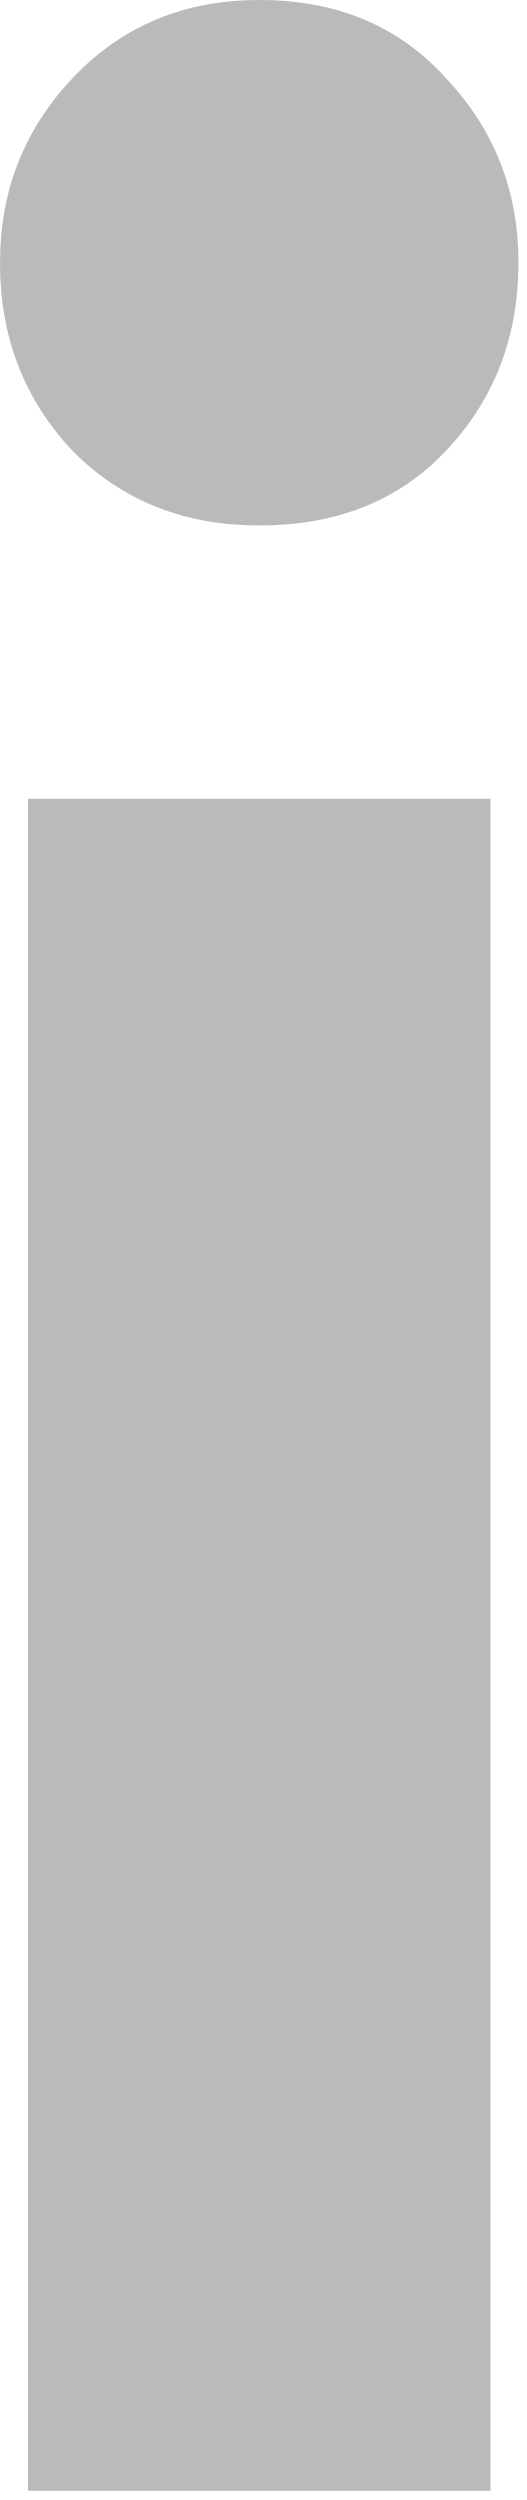
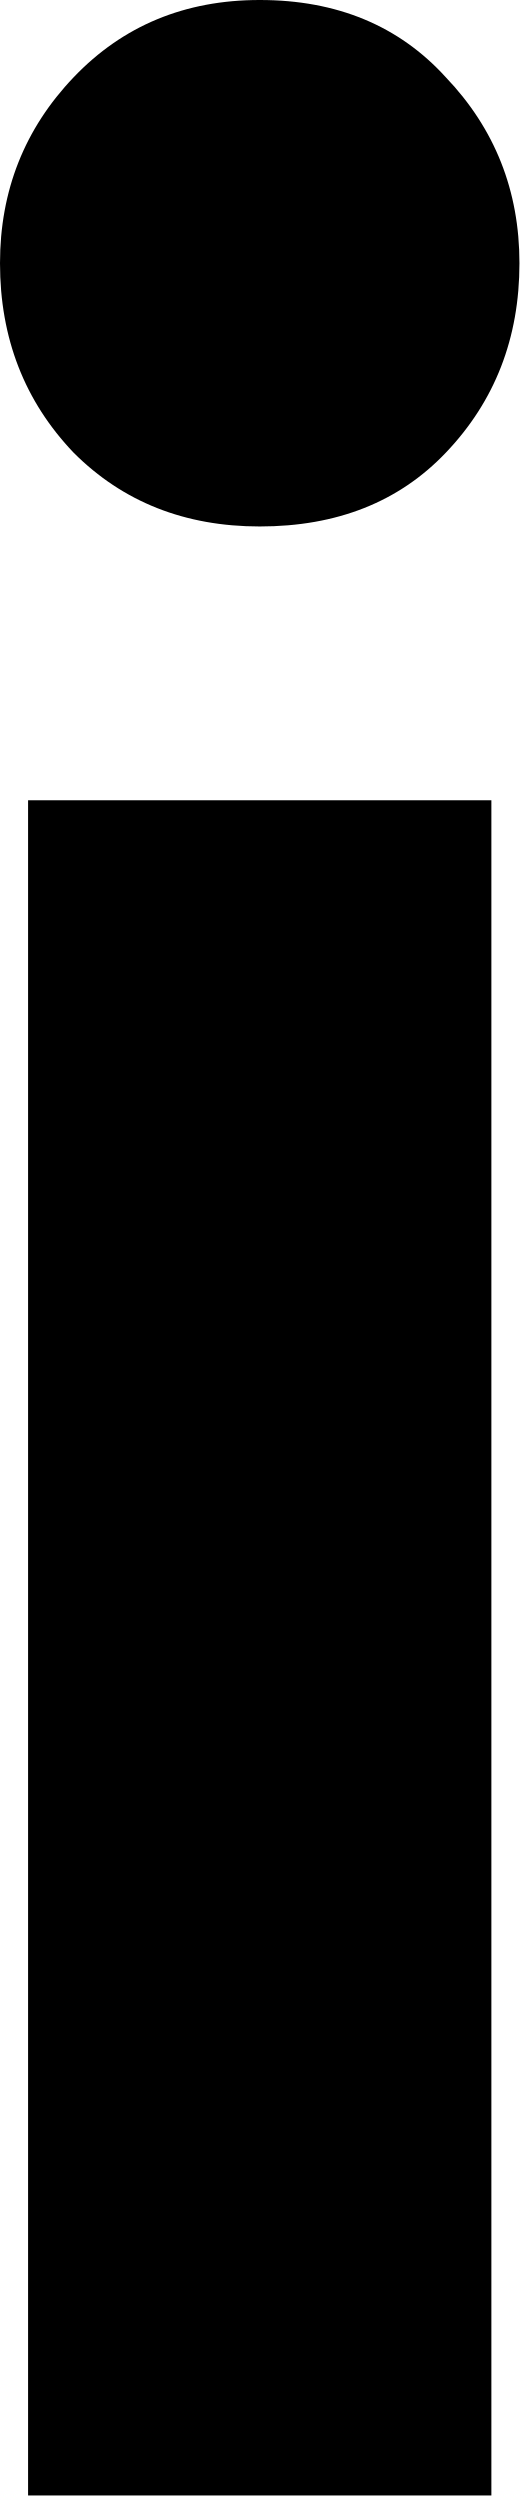
- <svg xmlns="http://www.w3.org/2000/svg" width="28" height="133" viewBox="0 0 28 133" fill="none">
-   <path d="M1.491 132.507V42.492H26.091V132.507H1.491ZM13.791 27.955C9.815 27.955 6.523 26.651 3.914 24.041C1.305 21.308 0 17.953 0 13.977C0 10.126 1.305 6.833 3.914 4.1C6.523 1.367 9.815 0 13.791 0C17.891 0 21.184 1.367 23.669 4.1C26.278 6.833 27.582 10.126 27.582 13.977C27.582 17.953 26.278 21.308 23.669 24.041C21.184 26.651 17.891 27.955 13.791 27.955Z" fill="#1A1816" fill-opacity="0.3" />
+ <svg xmlns="http://www.w3.org/2000/svg" width="61" height="291" viewBox="0 0 61 291" fill="none">
+   <path d="M3.268 290.474V93.148H57.196V290.474H3.268ZM30.232 61.281C21.517 61.281 14.299 58.422 8.579 52.702C2.86 46.71 0 39.356 0 30.641C0 22.198 2.86 14.98 8.579 8.988C14.299 2.996 21.517 0 30.232 0C39.22 0 46.438 2.996 51.885 8.988C57.605 14.98 60.464 22.198 60.464 30.641C60.464 39.356 57.605 46.71 51.885 52.702C46.438 58.422 39.22 61.281 30.232 61.281Z" fill="black" />
</svg>
